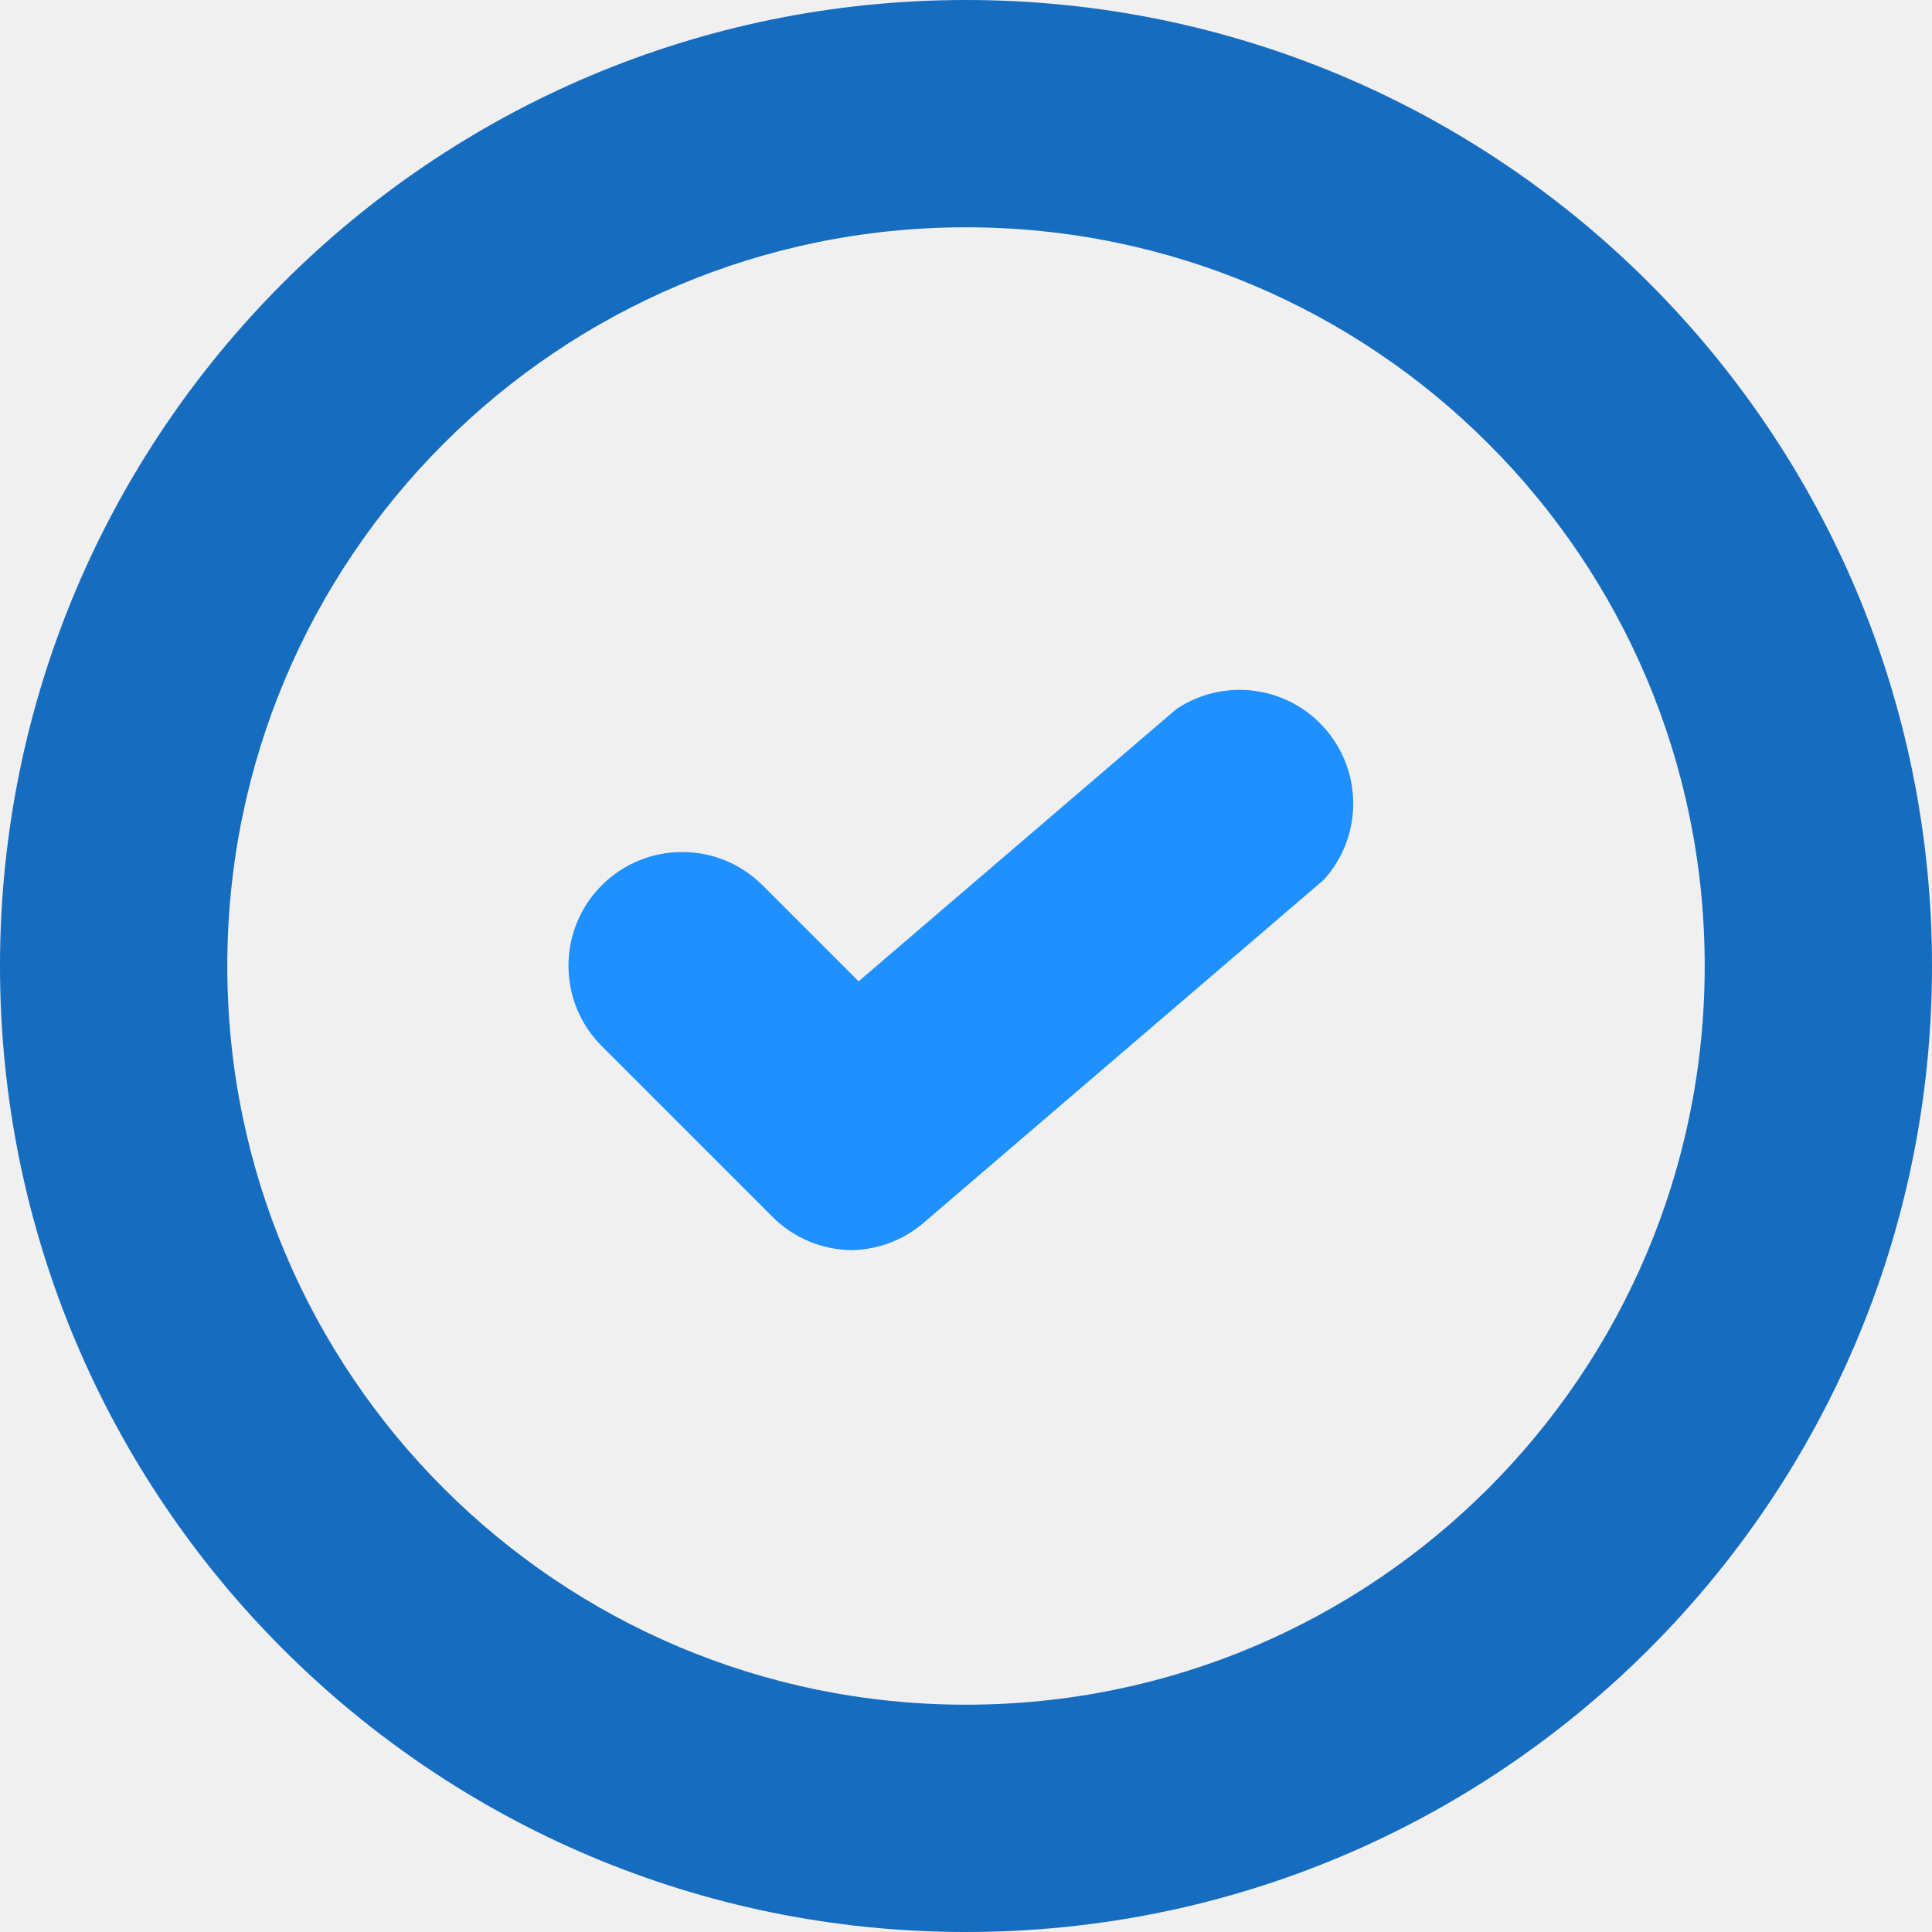
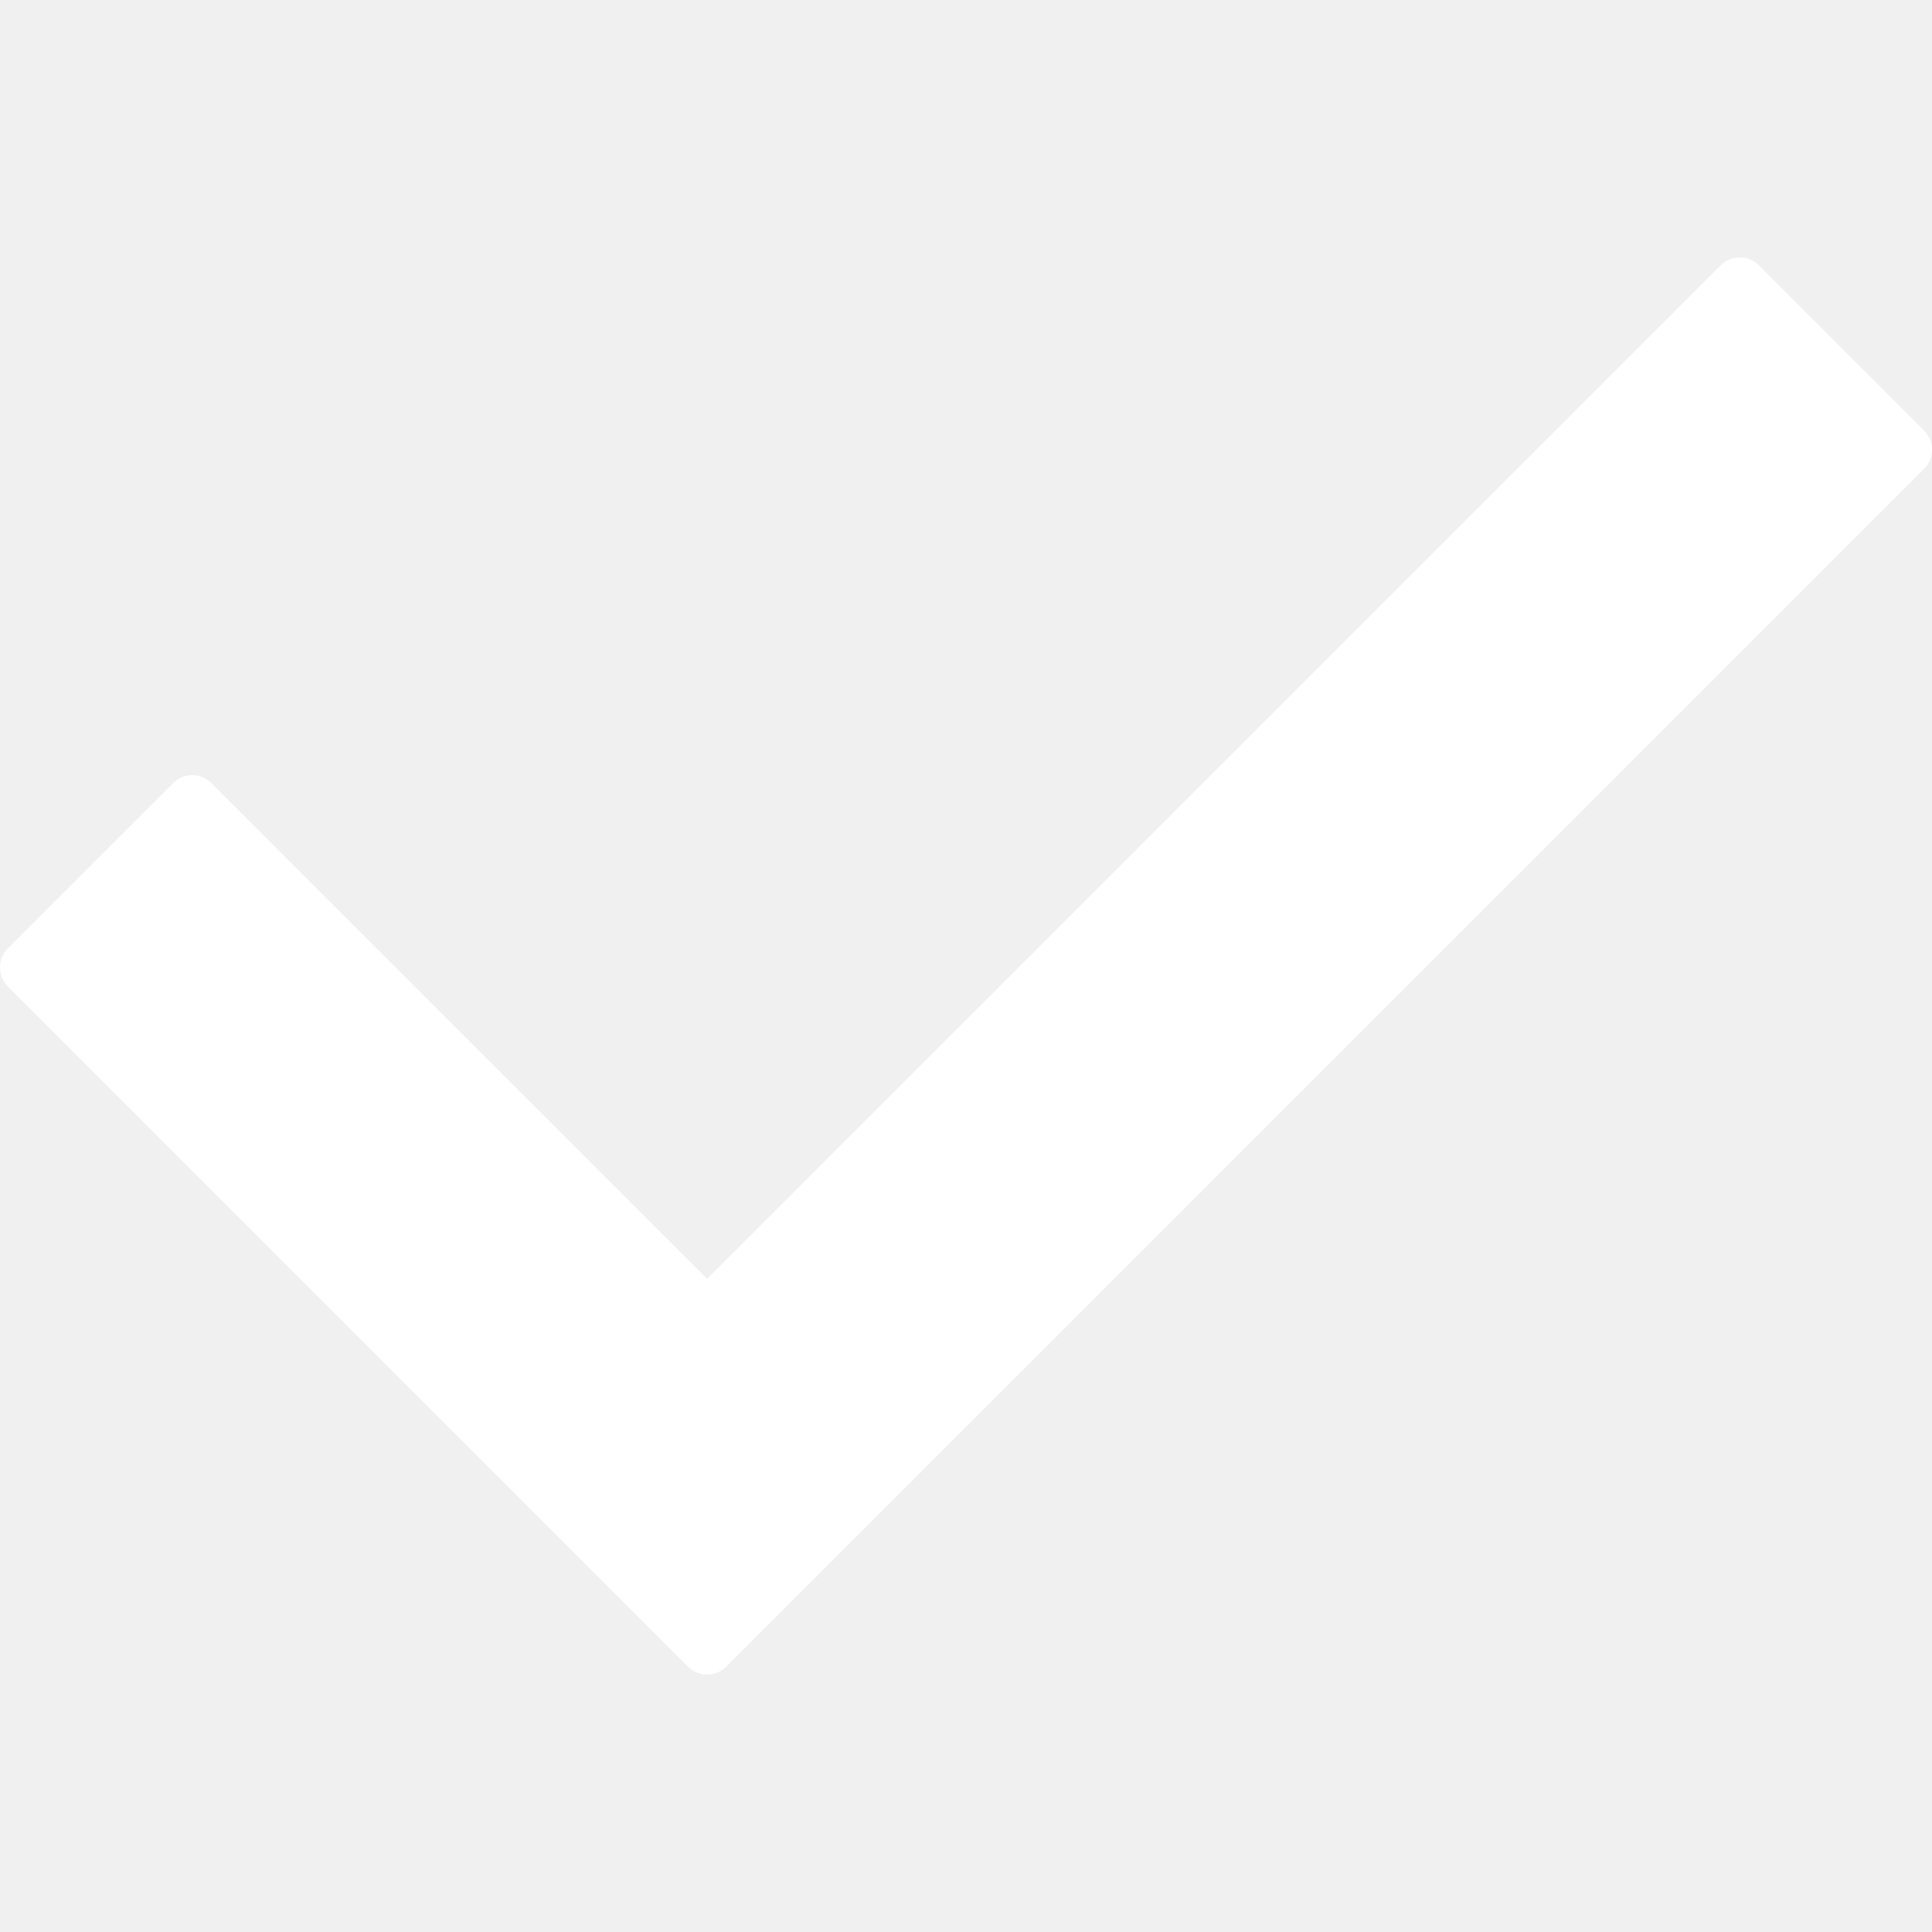
- <svg xmlns="http://www.w3.org/2000/svg" version="1.1" id="Capa_1" x="0px" y="0px" viewBox="0 0 512 512" style="enable-background:new 0 0 512 512;" xml:space="preserve">
-   <path style="fill:#1E90FF;" d="M225.882,331.294c-7.981-0.03-15.616-3.223-21.233-8.885l-45.176-45.176  c-11.761-11.761-11.761-30.856,0-42.616s30.856-11.761,42.616,0l25.449,25.449l84.179-72.132  c13.809-9.276,32.527-5.587,41.788,8.222c7.695,11.475,6.611,26.699-2.635,36.954l-105.412,90.353  C240.083,328.343,233.141,331.128,225.882,331.294z" />
-   <path style="fill:#166CBF;" d="M256,512C114.613,512,0,397.387,0,256S114.613,0,256,0s256,114.613,256,256S397.387,512,256,512z   M256,60.235C147.878,60.235,60.235,147.878,60.235,256S147.878,451.765,256,451.765S451.765,364.122,451.765,256  S364.122,60.235,256,60.235z" />
+ <svg xmlns="http://www.w3.org/2000/svg" version="1.1" id="Capa_1" x="0px" y="0px" width="78.369px" height="78.369px" viewBox="0 0 78.369 78.369" enable-background="new 0 0 78.369 78.369" xml:space="preserve">
  <g>
- </g>
-   <g>
- </g>
-   <g>
- </g>
-   <g>
- </g>
-   <g>
- </g>
-   <g>
- </g>
-   <g>
- </g>
-   <g>
- </g>
-   <g>
- </g>
-   <g>
- </g>
-   <g>
- </g>
-   <g>
- </g>
-   <g>
- </g>
-   <g>
- </g>
-   <g>
- </g>
+     <path fill="#FFFFFF" d="M78.049,19.015L29.458,67.606c-0.428,0.428-1.121,0.428-1.548,0L0.32,40.015   c-0.427-0.426-0.427-1.119,0-1.547l6.704-6.704c0.428-0.427,1.121-0.427,1.548,0l20.113,20.112l41.113-41.113   c0.43-0.427,1.12-0.427,1.548,0l6.703,6.704C78.478,17.894,78.478,18.586,78.049,19.015z" />
+   </g>
</svg>
